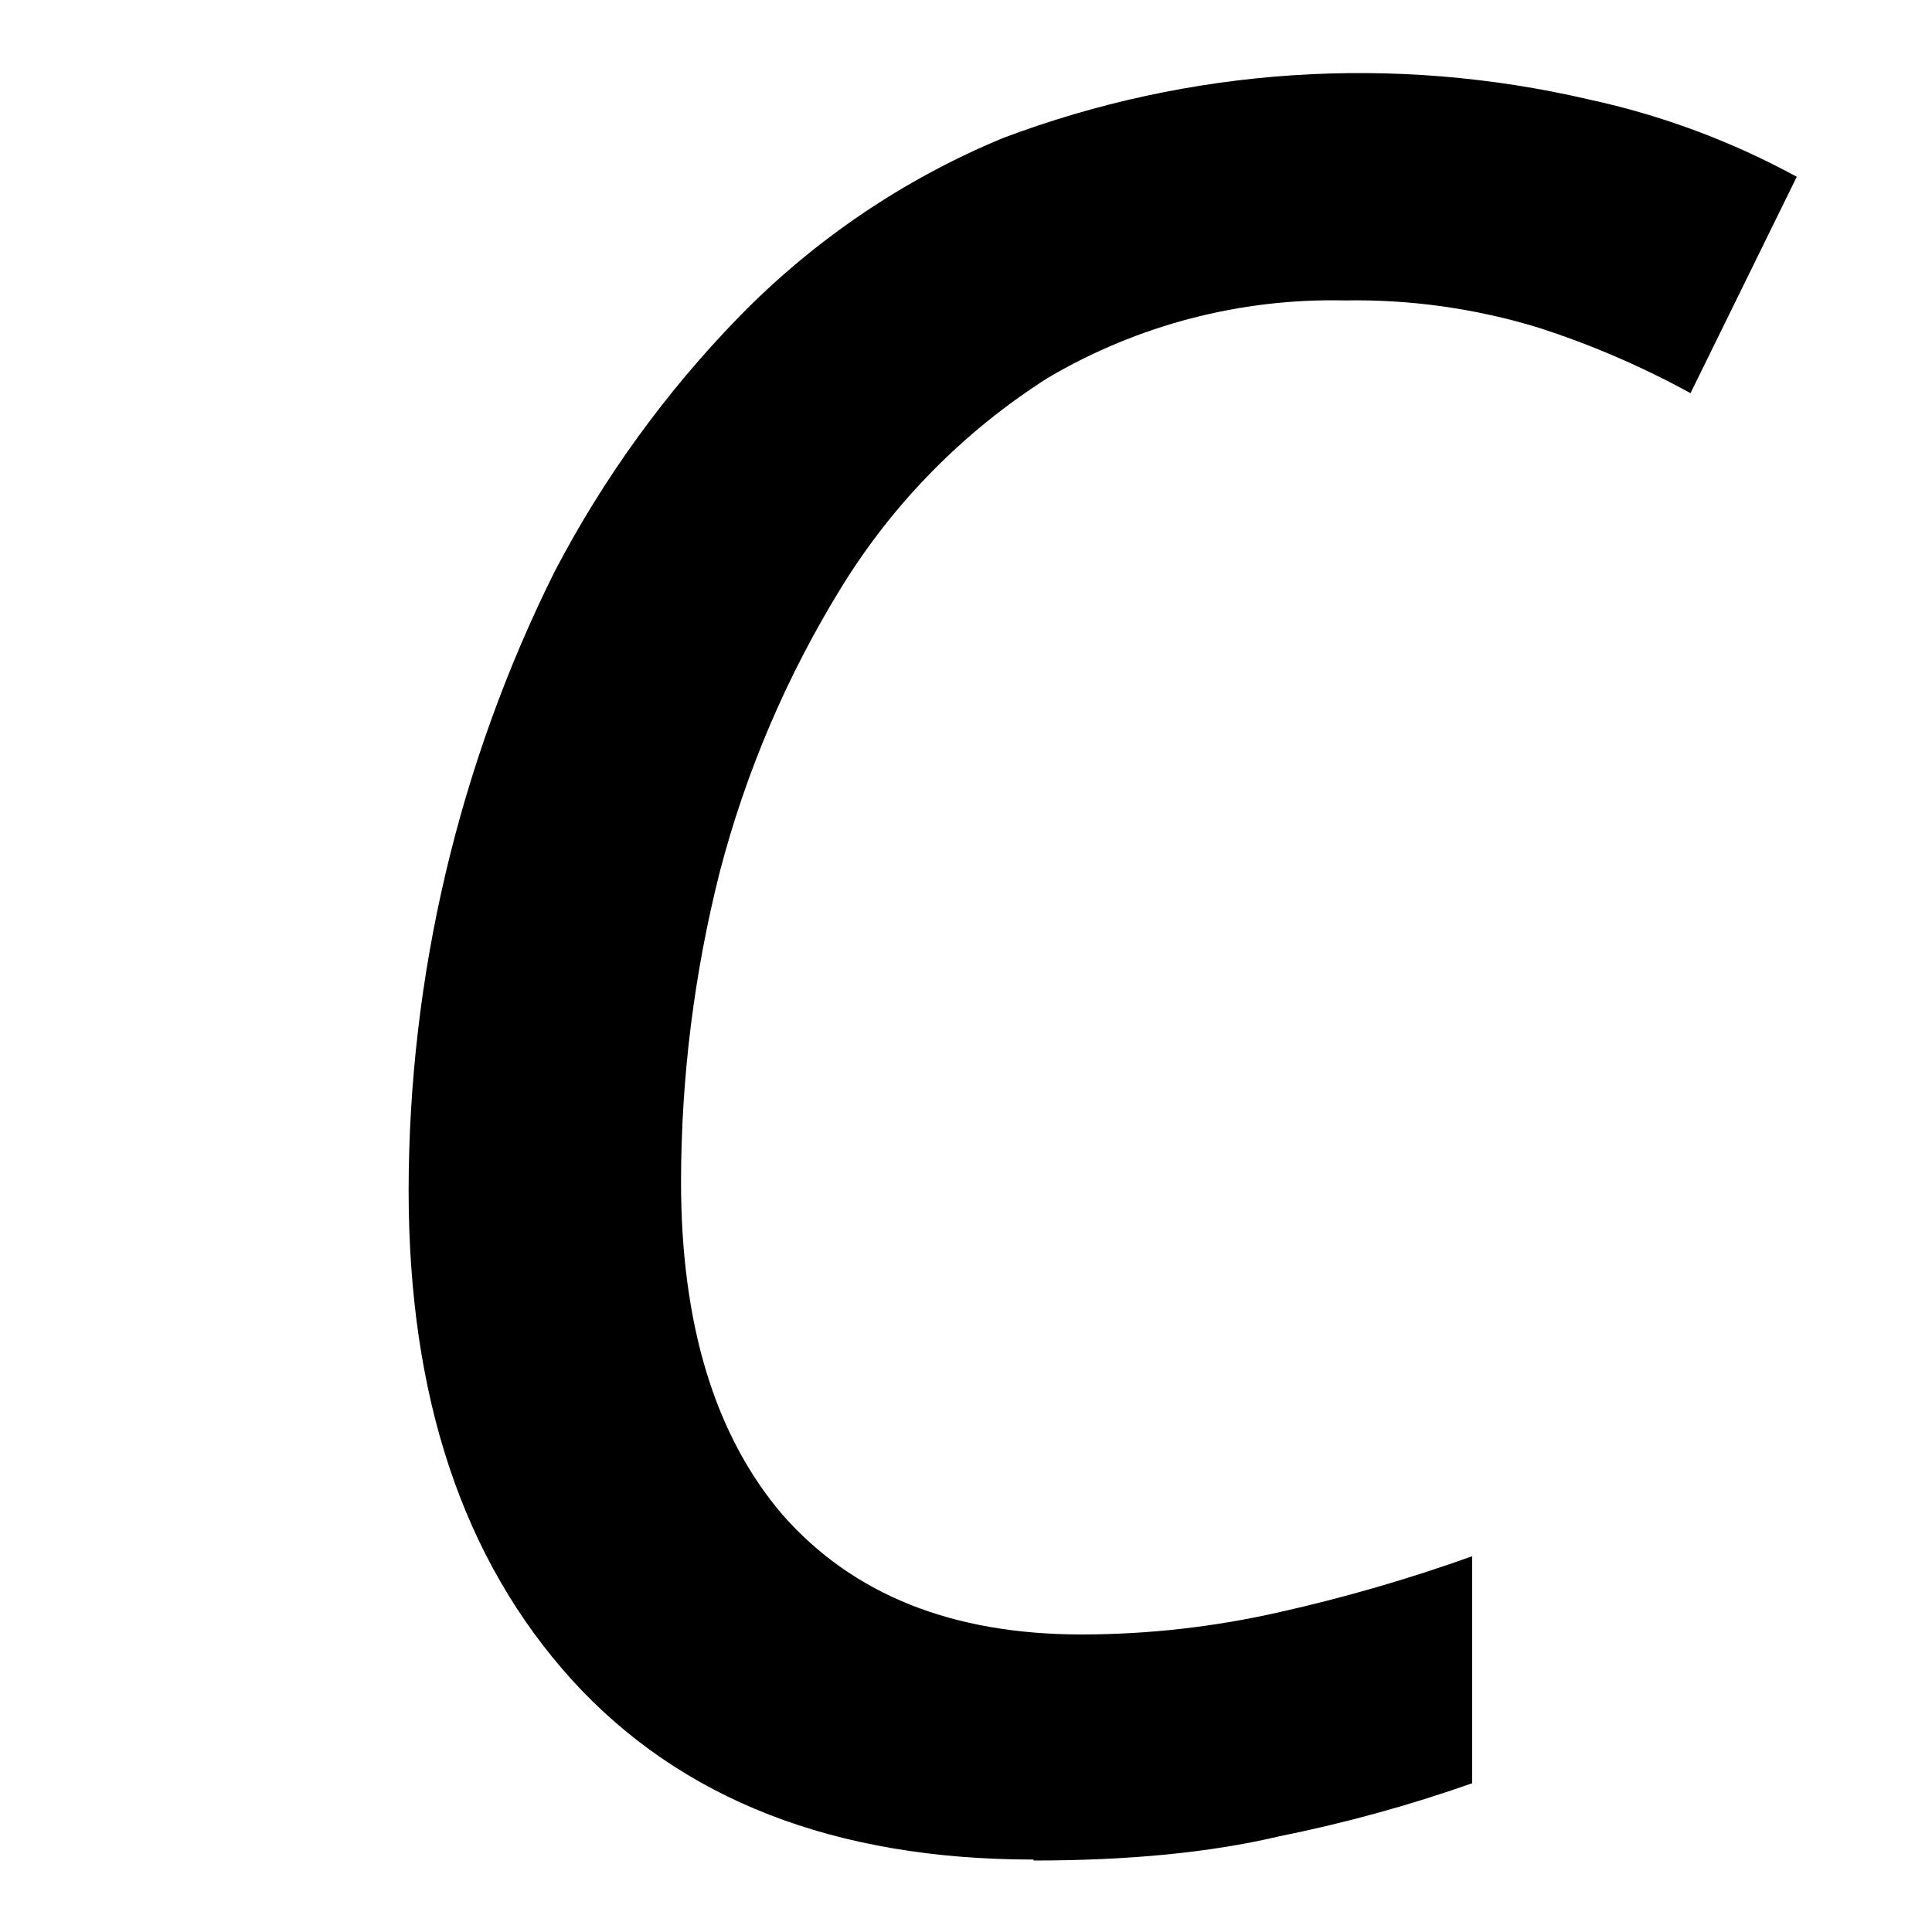
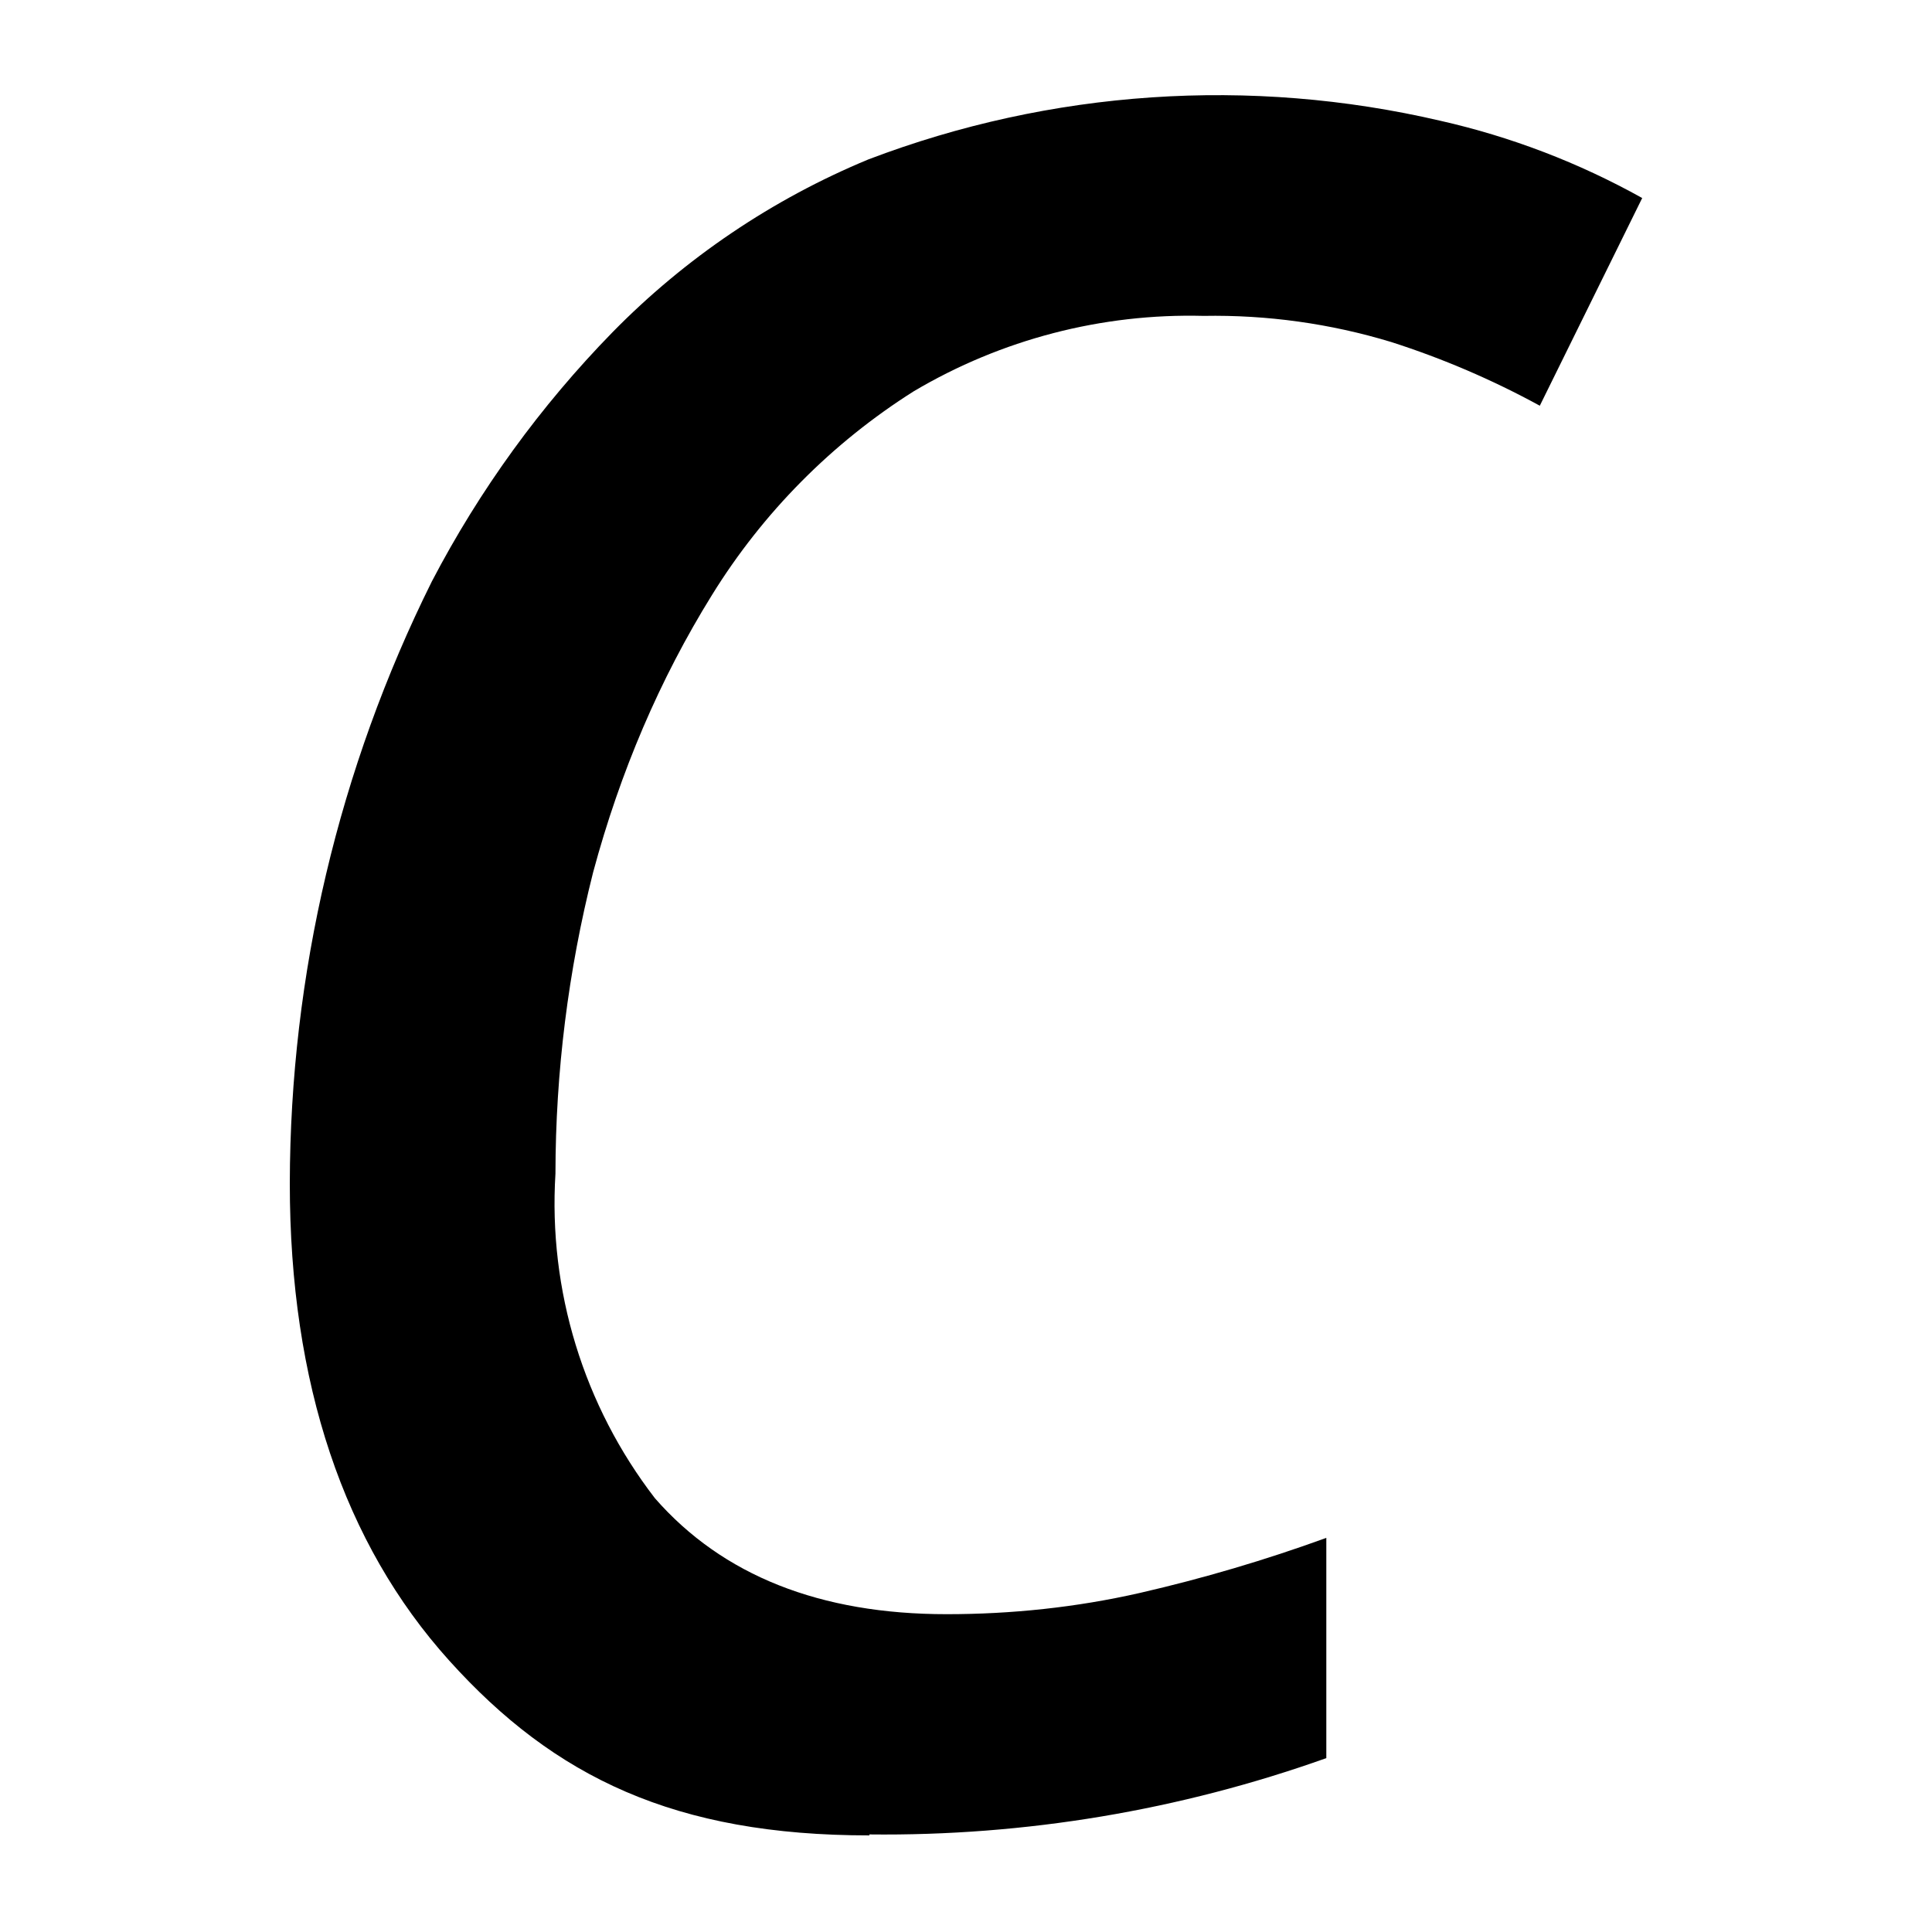
<svg xmlns="http://www.w3.org/2000/svg" width="20" height="20" viewBox="0 0 20 20">
-   <path d="M10.7 19.25c-2.06 0-3.65-.62-4.78-1.86-1.13-1.25-1.69-2.93-1.69-5.07a14.4 14.4 0 0 1 1.51-6.4 11.22 11.22 0 0 1 1.92-2.65 8.2 8.2 0 0 1 2.72-1.84 10.46 10.46 0 0 1 6.07-.4 8.04 8.04 0 0 1 2.15.8l-1.1 2.24a9.03 9.03 0 0 0-1.58-.68 6.47 6.47 0 0 0-2-.28 5.8 5.8 0 0 0-3.07.8 6.77 6.77 0 0 0-2.14 2.17 10.8 10.8 0 0 0-1.26 2.95 13.16 13.16 0 0 0-.4 3.2c0 1.48.35 2.63 1.05 3.45.73.83 1.76 1.24 3.1 1.24a9.27 9.27 0 0 0 2.04-.23 16.8 16.8 0 0 0 2-.58v2.35a14.78 14.78 0 0 1-2 .55c-.72.17-1.57.25-2.54.25z" />
+   <path d="M9 19c-2.01 0-3.26-.6-4.35-1.81S3 14.32 3 12.25a14.05 14.05 0 0 1 1.47-6.23 10.92 10.92 0 0 1 1.87-2.58 8 8 0 0 1 2.65-1.79 10.16 10.16 0 0 1 5.92-.4 7.84 7.84 0 0 1 2.09.8L15.94 4.2a8.81 8.81 0 0 0-1.54-.66 6.3 6.3 0 0 0-1.94-.27 5.6 5.6 0 0 0-3 .78 6.6 6.6 0 0 0-2.09 2.11c-.54.87-.95 1.83-1.23 2.87a12.78 12.78 0 0 0-.39 3.12 5 5 0 0 0 1.03 3.36c.7.8 1.71 1.2 3.02 1.2.67 0 1.34-.07 2-.22a16.39 16.39 0 0 0 1.93-.57v2.28a13.63 13.63 0 0 1-4.73.79Z" />
</svg>
